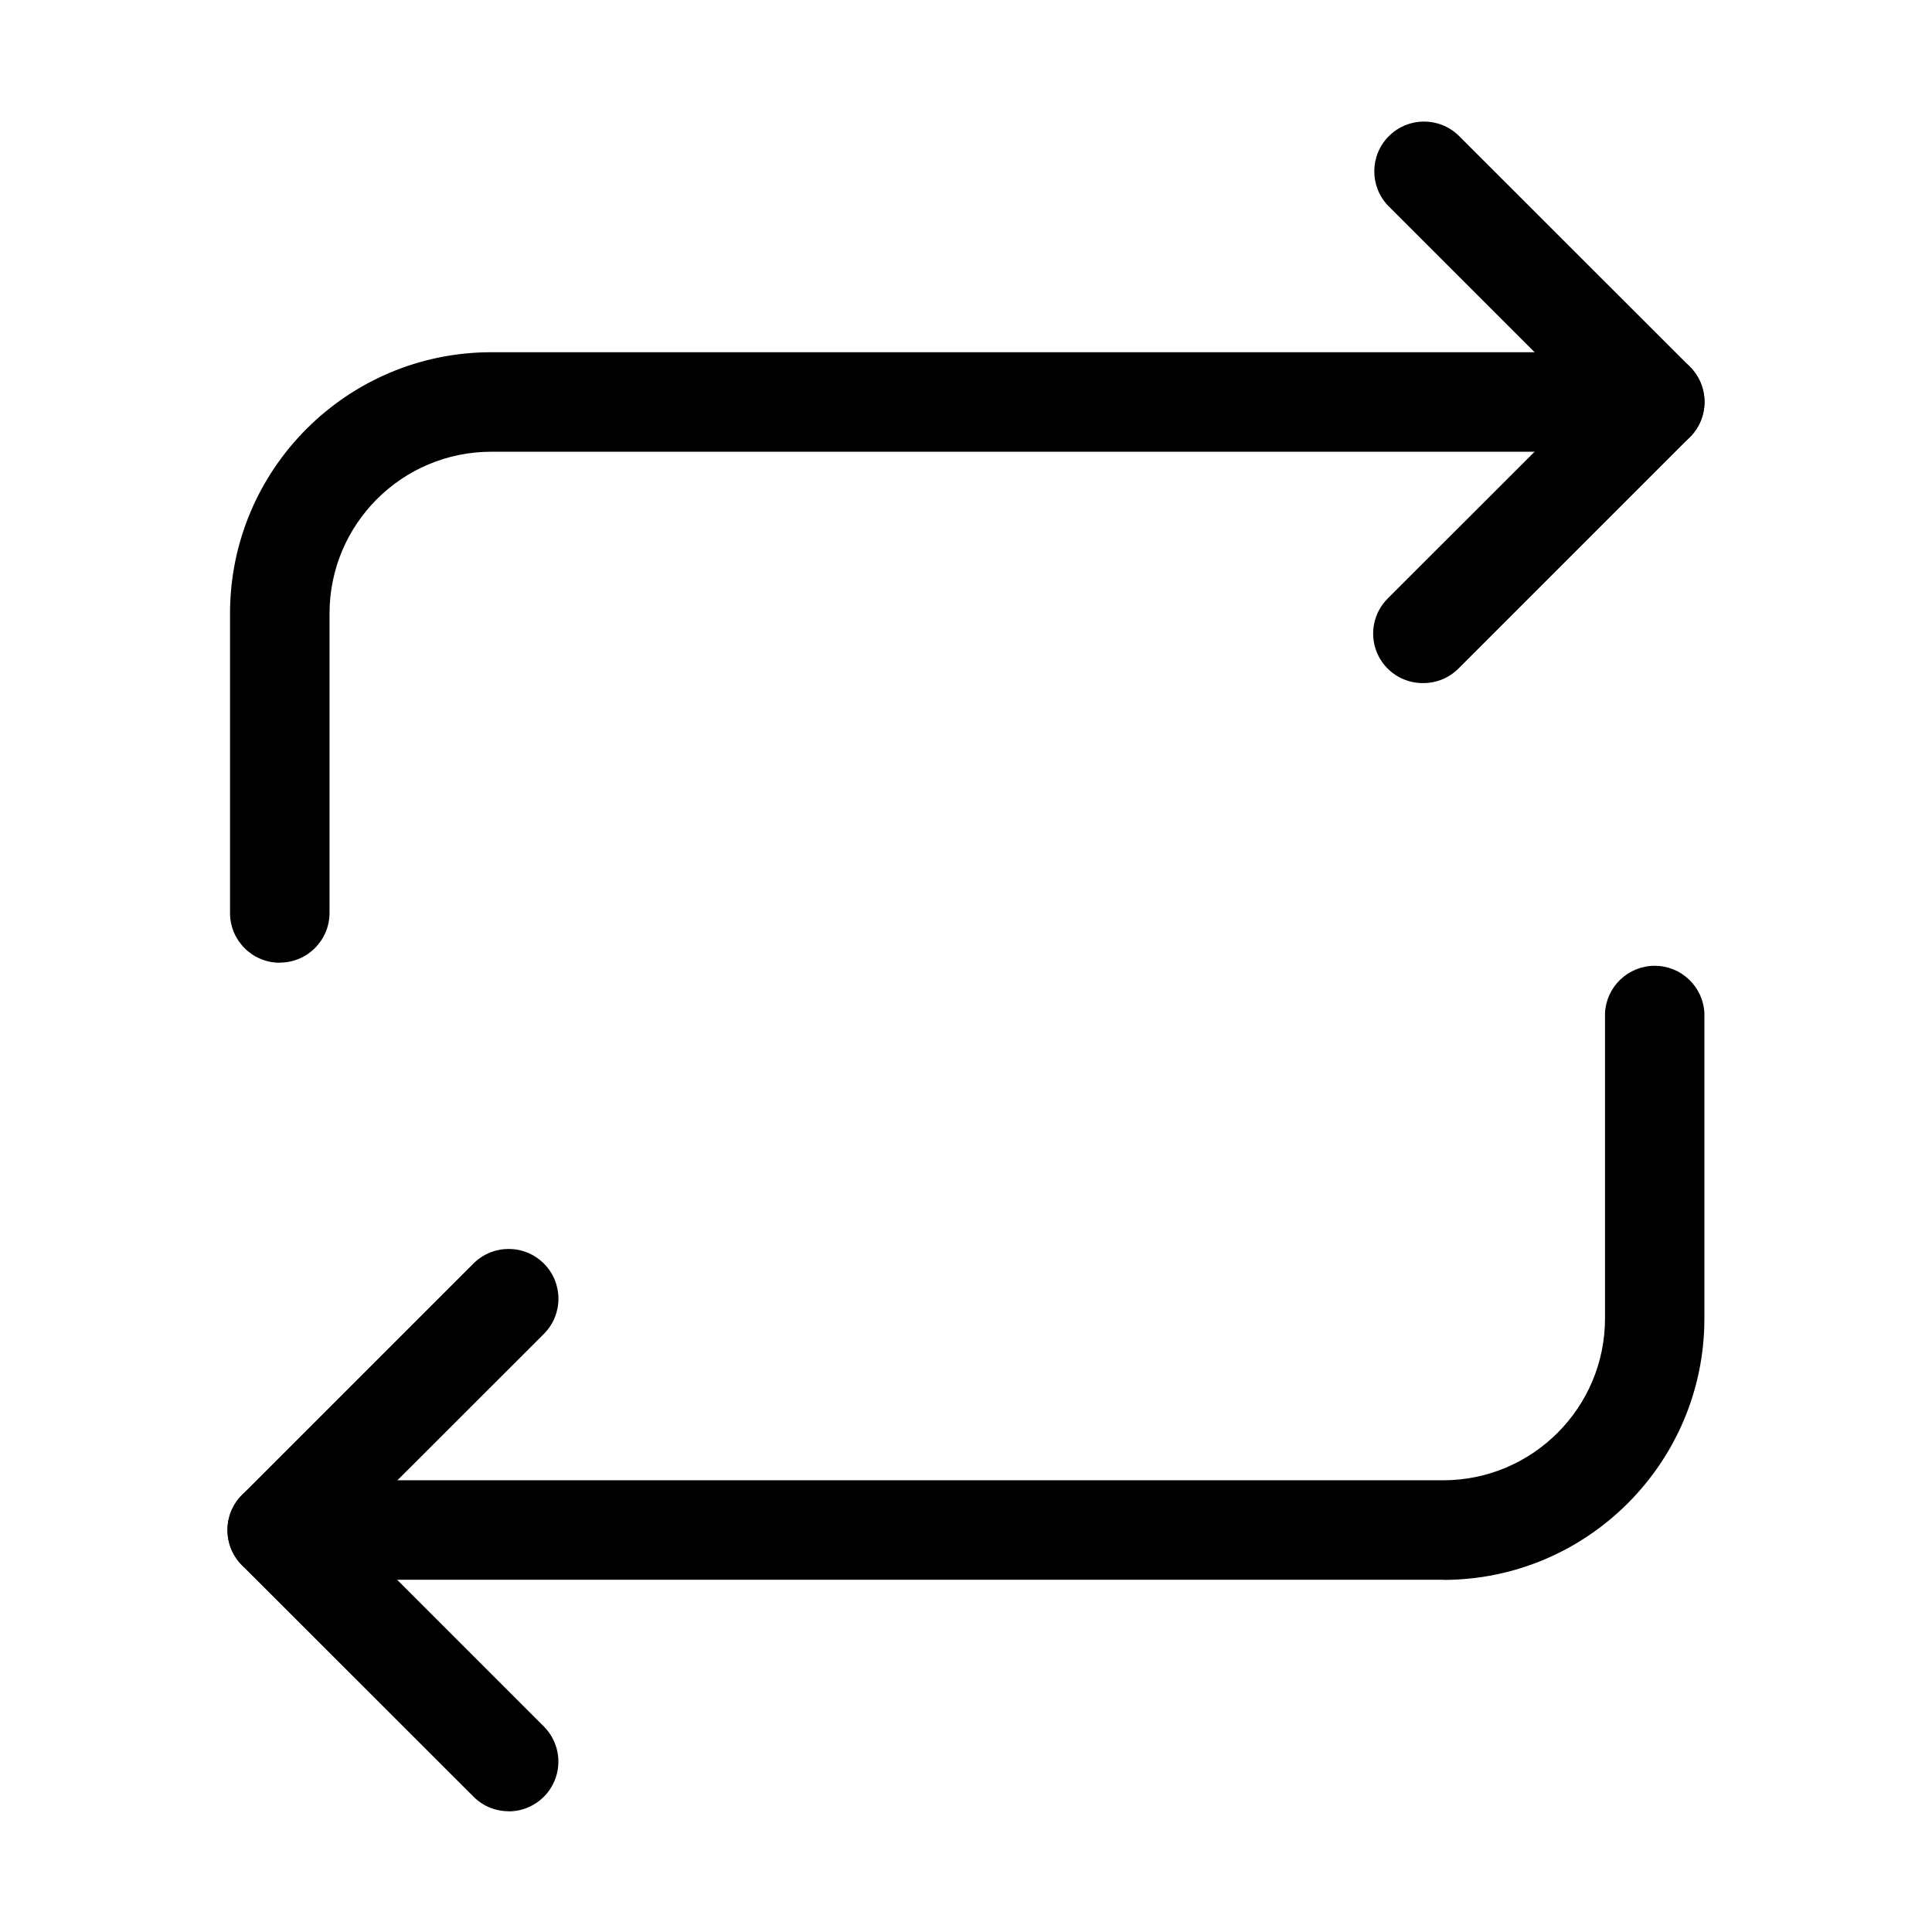
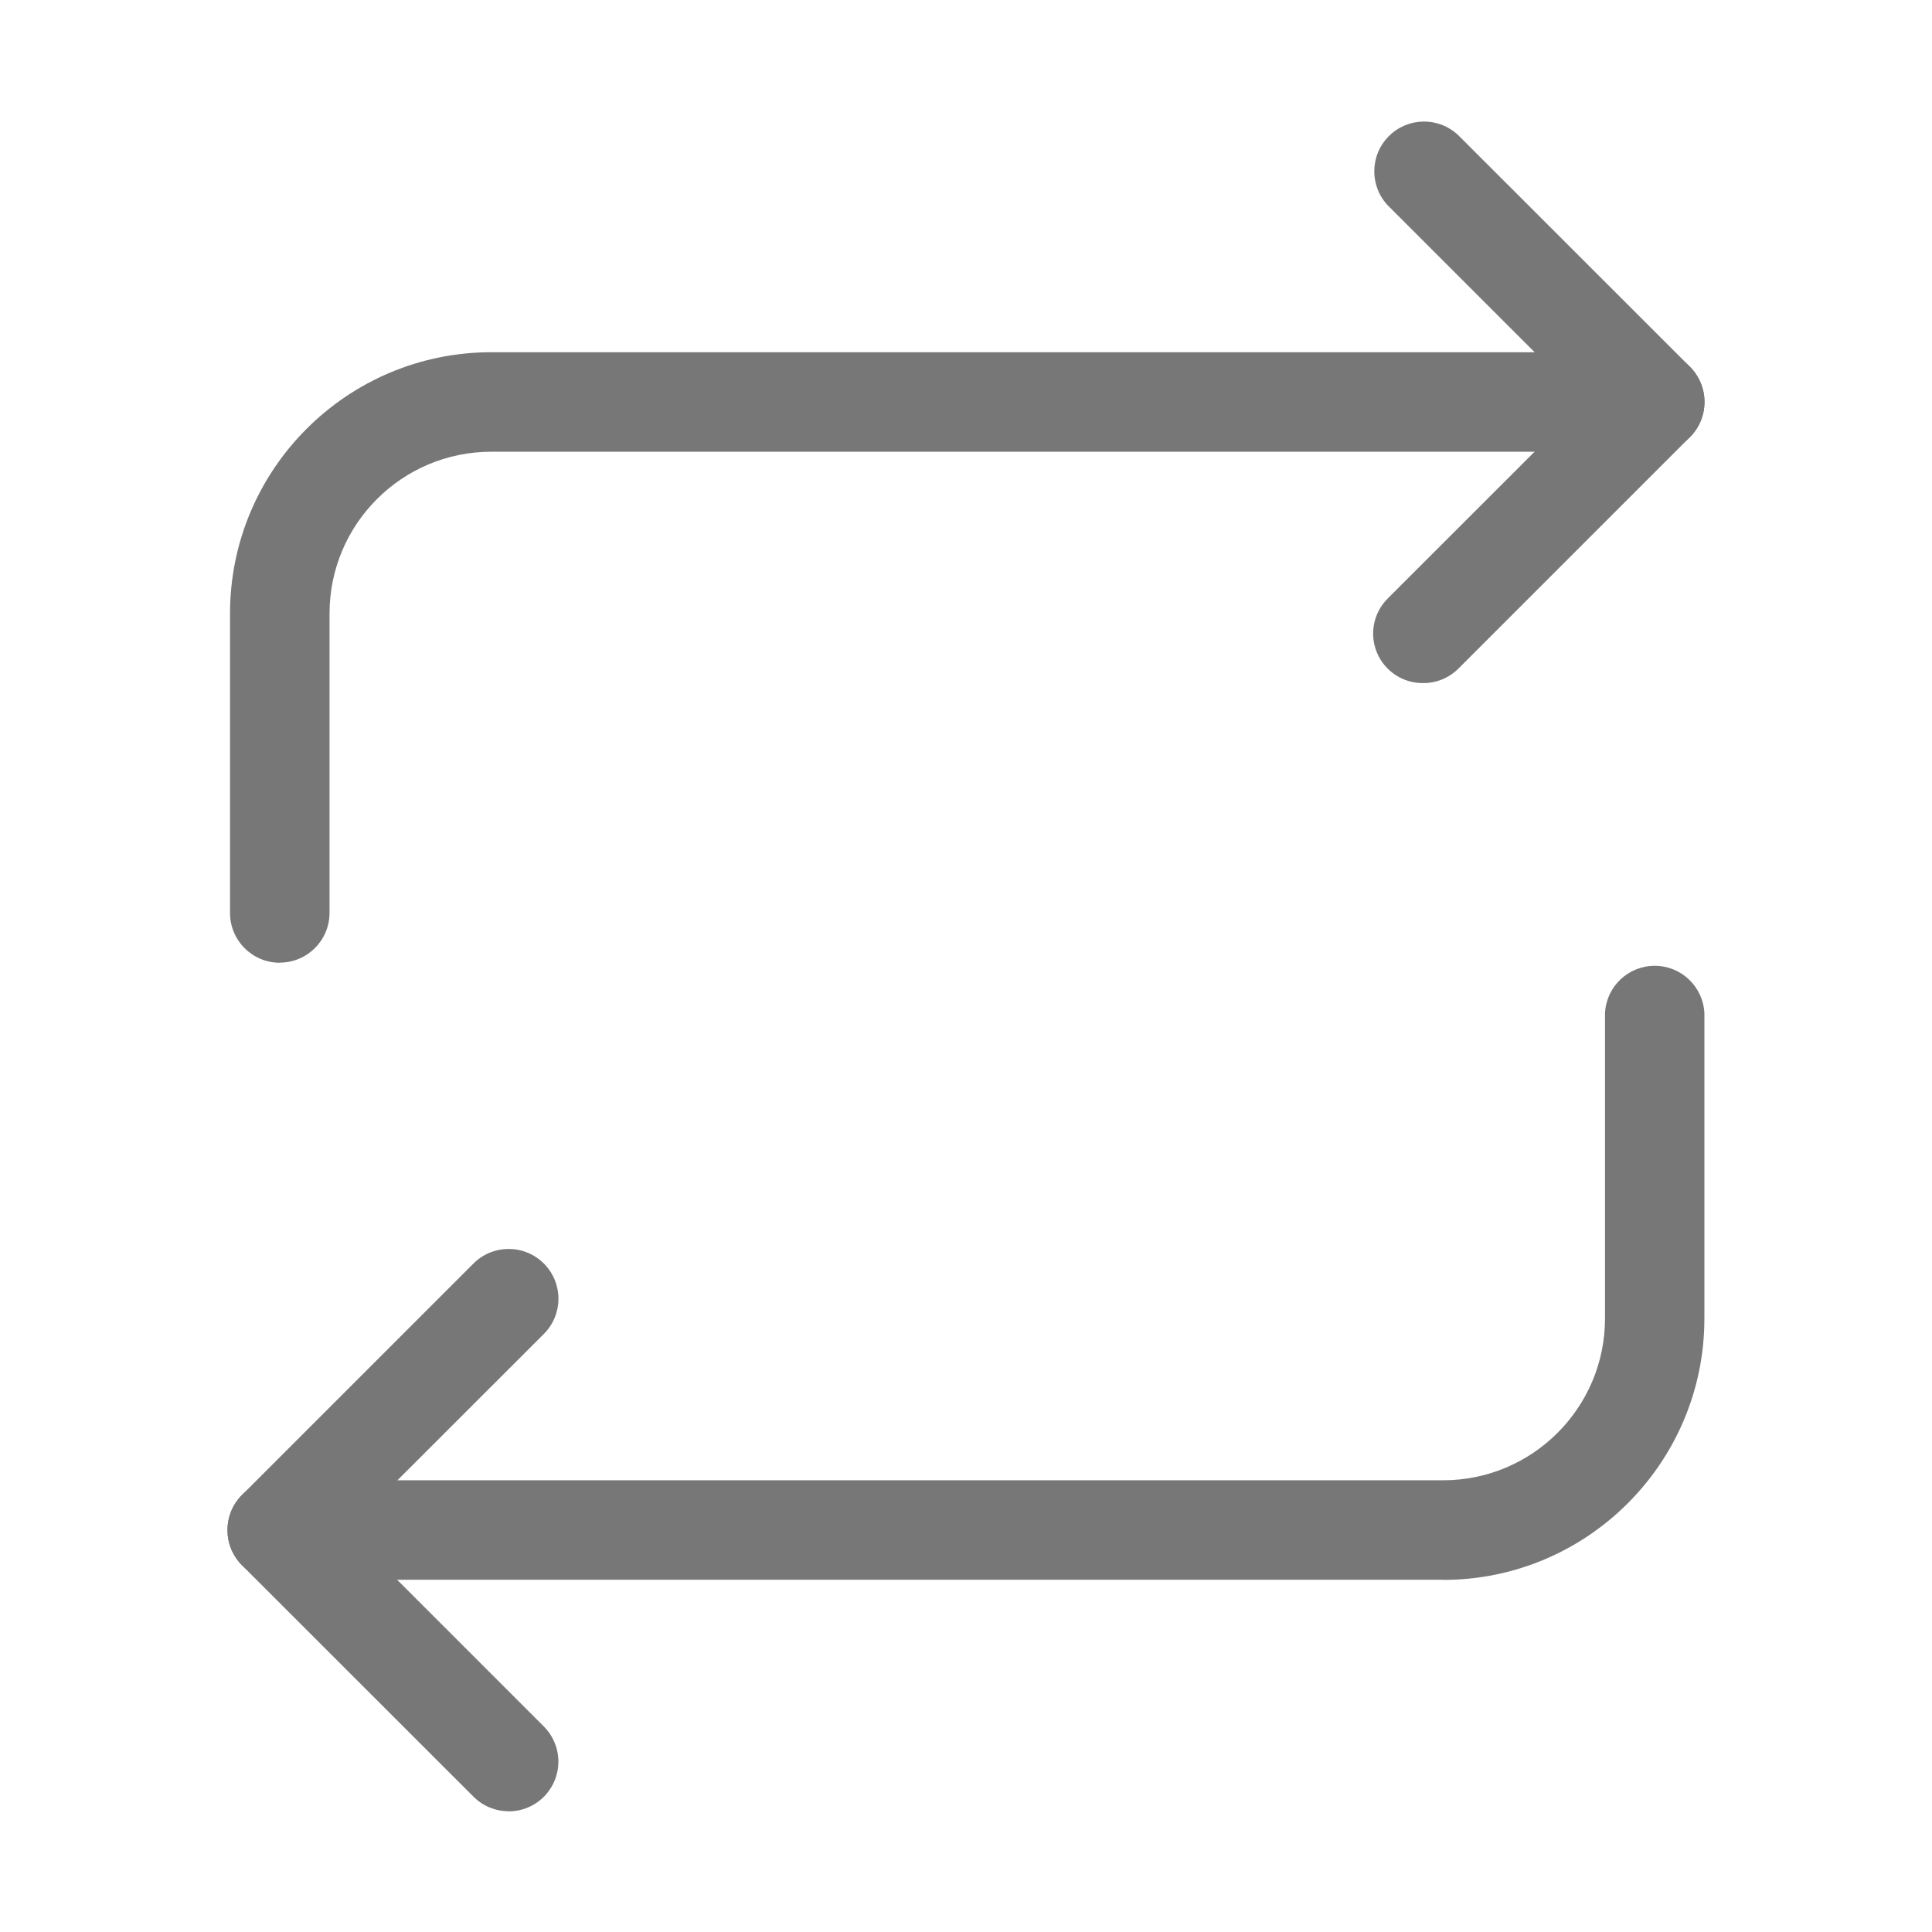
- <svg xmlns="http://www.w3.org/2000/svg" width="16" height="16" viewBox="0 0 16 16">
+ <svg xmlns="http://www.w3.org/2000/svg" width="16" height="16" viewBox="0 0 16 16" fill="#777">
  <path d="M11.787 5.657a.41.41 0 0 1-.292-.703l1.626-1.625-1.626-1.626a.412.412 0 0 1 .583-.582l1.917 1.916a.412.412 0 0 1 0 .583l-1.917 1.917a.41.41 0 0 1-.291.12z" />
  <path d="M2.317 7.973a.412.412 0 0 1-.412-.412V5.08c0-1.193.97-2.163 2.164-2.163h9.635a.412.412 0 0 1 0 .824H4.069c-.74 0-1.34.6-1.34 1.34V7.56a.412.412 0 0 1-.412.412zM11.952 13.083H2.296a.412.412 0 0 1 0-.824h9.656c.739 0 1.34-.601 1.34-1.34V8.39a.412.412 0 0 1 .823 0v2.53c0 1.193-.97 2.164-2.163 2.164z" />
  <path d="M4.212 15a.41.41 0 0 1-.29-.12l-1.918-1.917a.412.412 0 0 1 0-.582l1.917-1.917a.412.412 0 1 1 .583.583l-1.626 1.625 1.626 1.626a.412.412 0 0 1-.292.703z" />
</svg>
